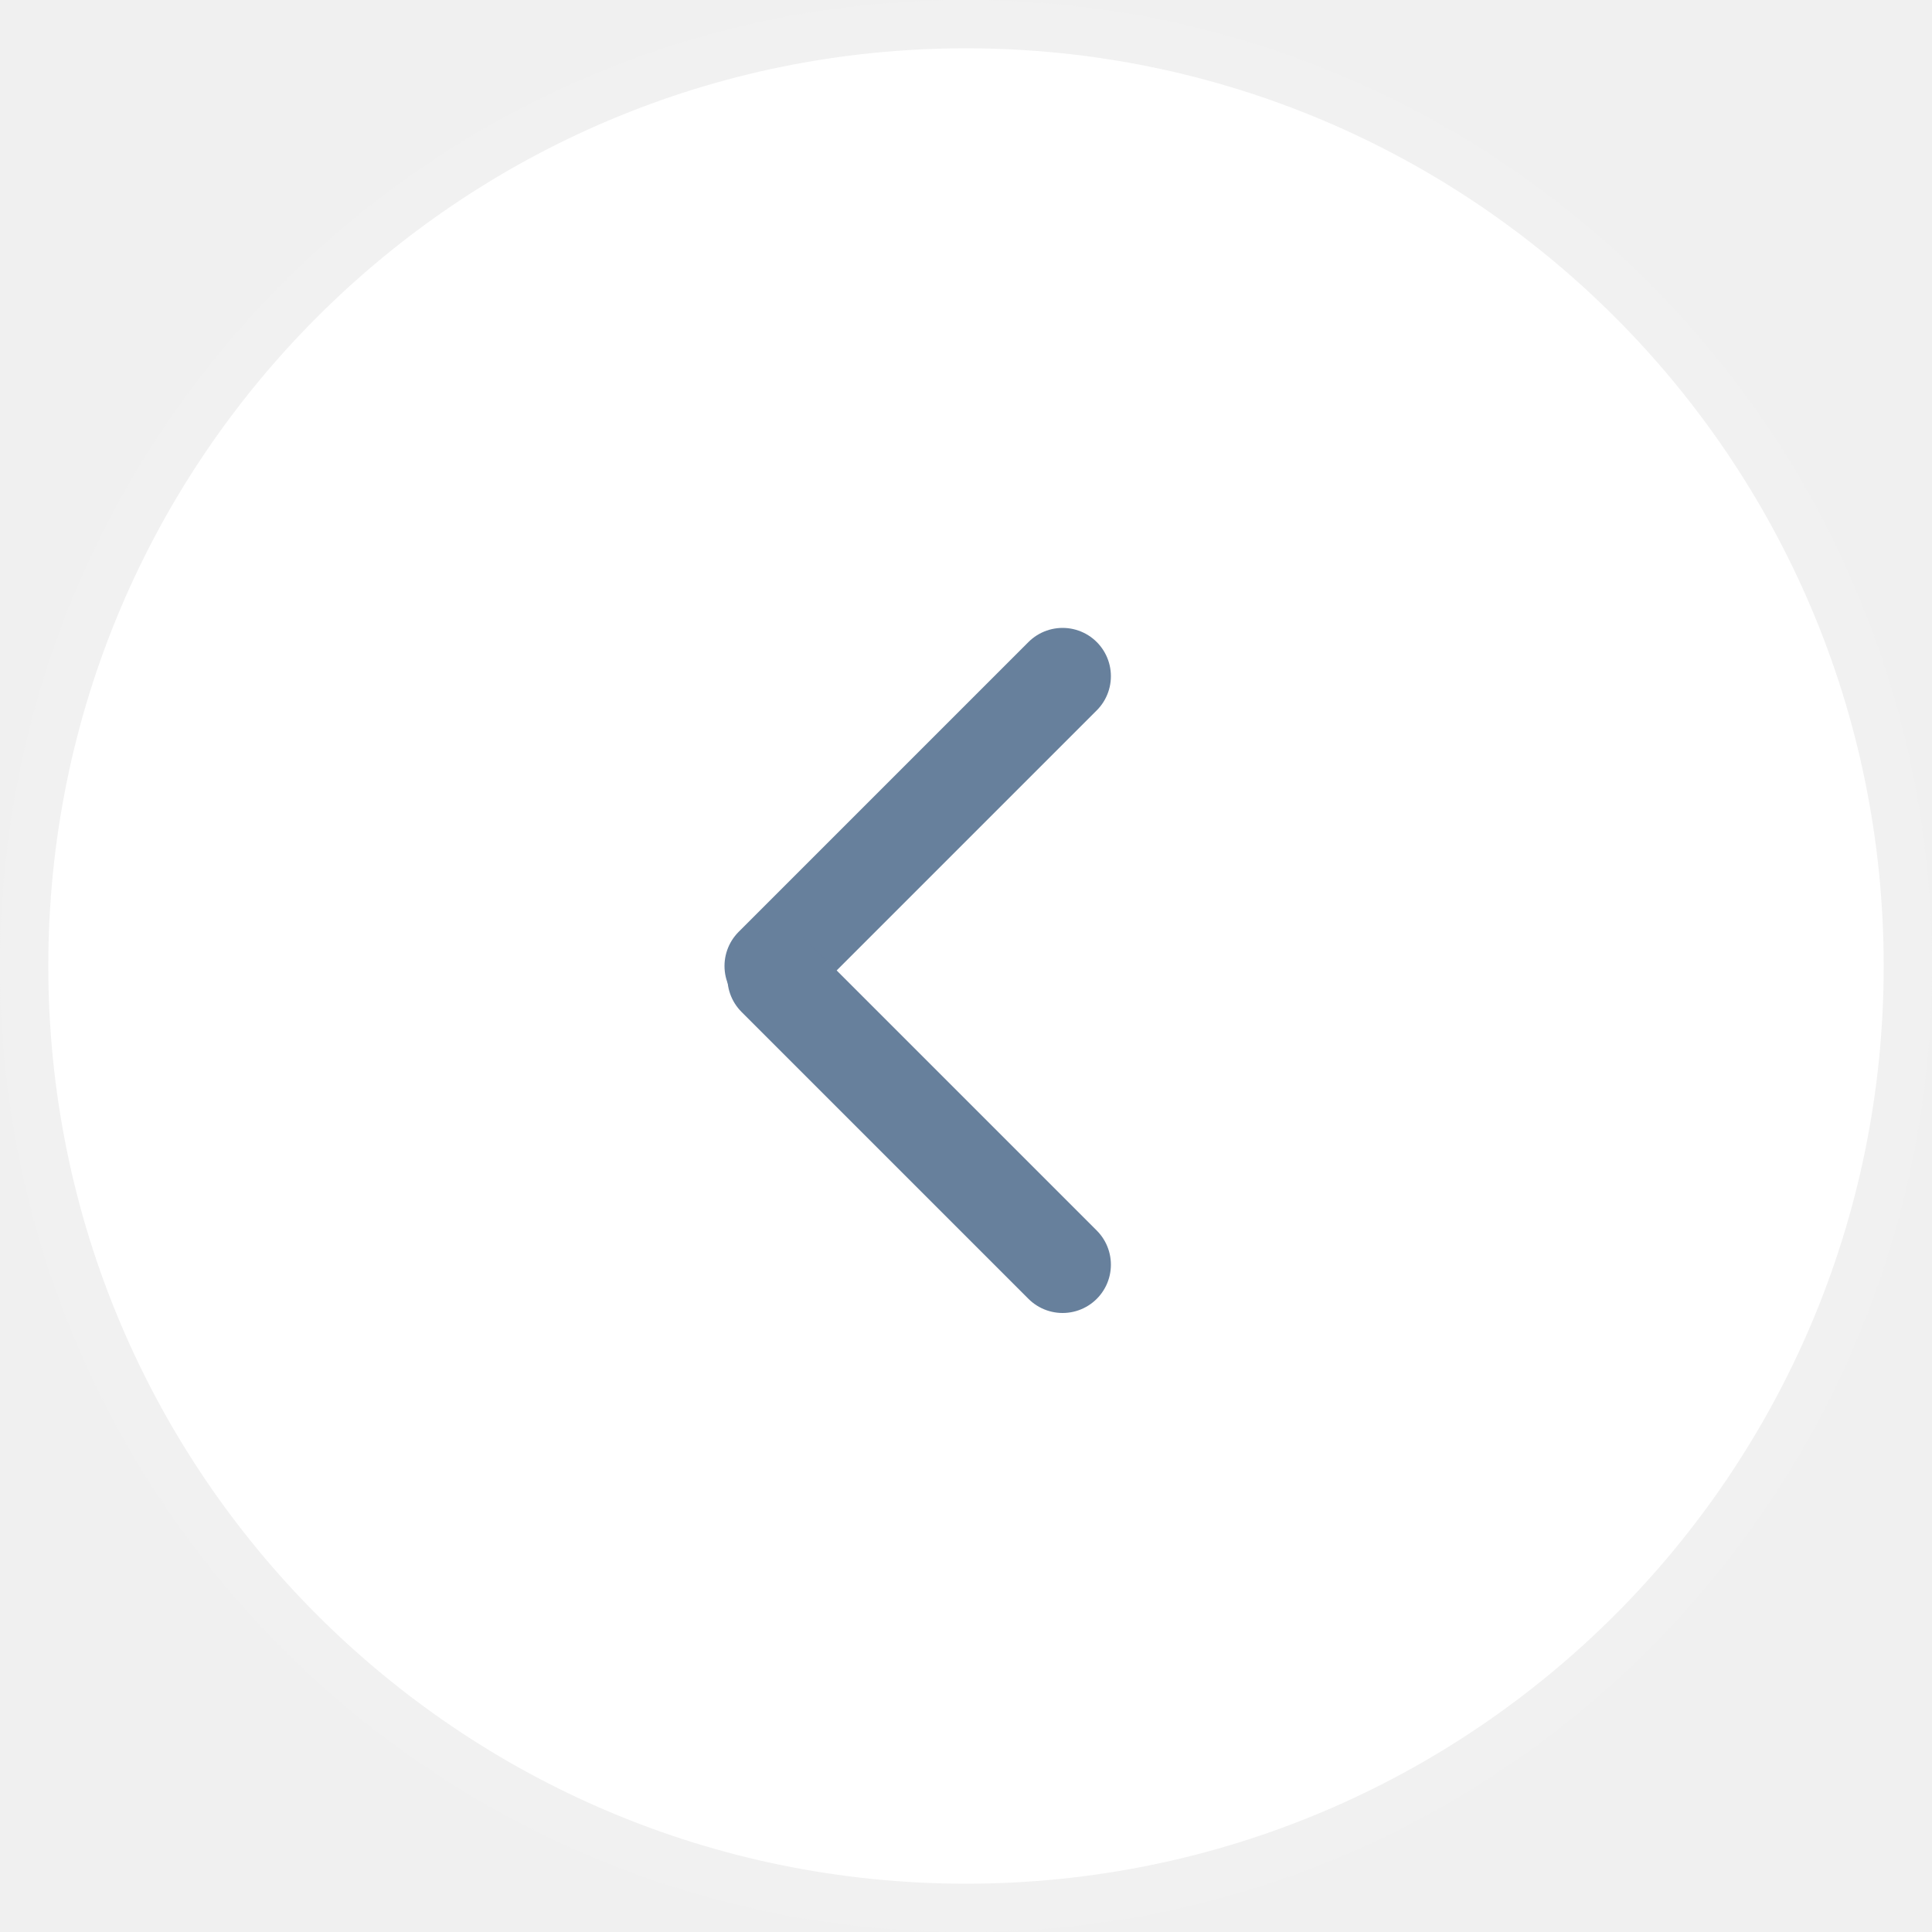
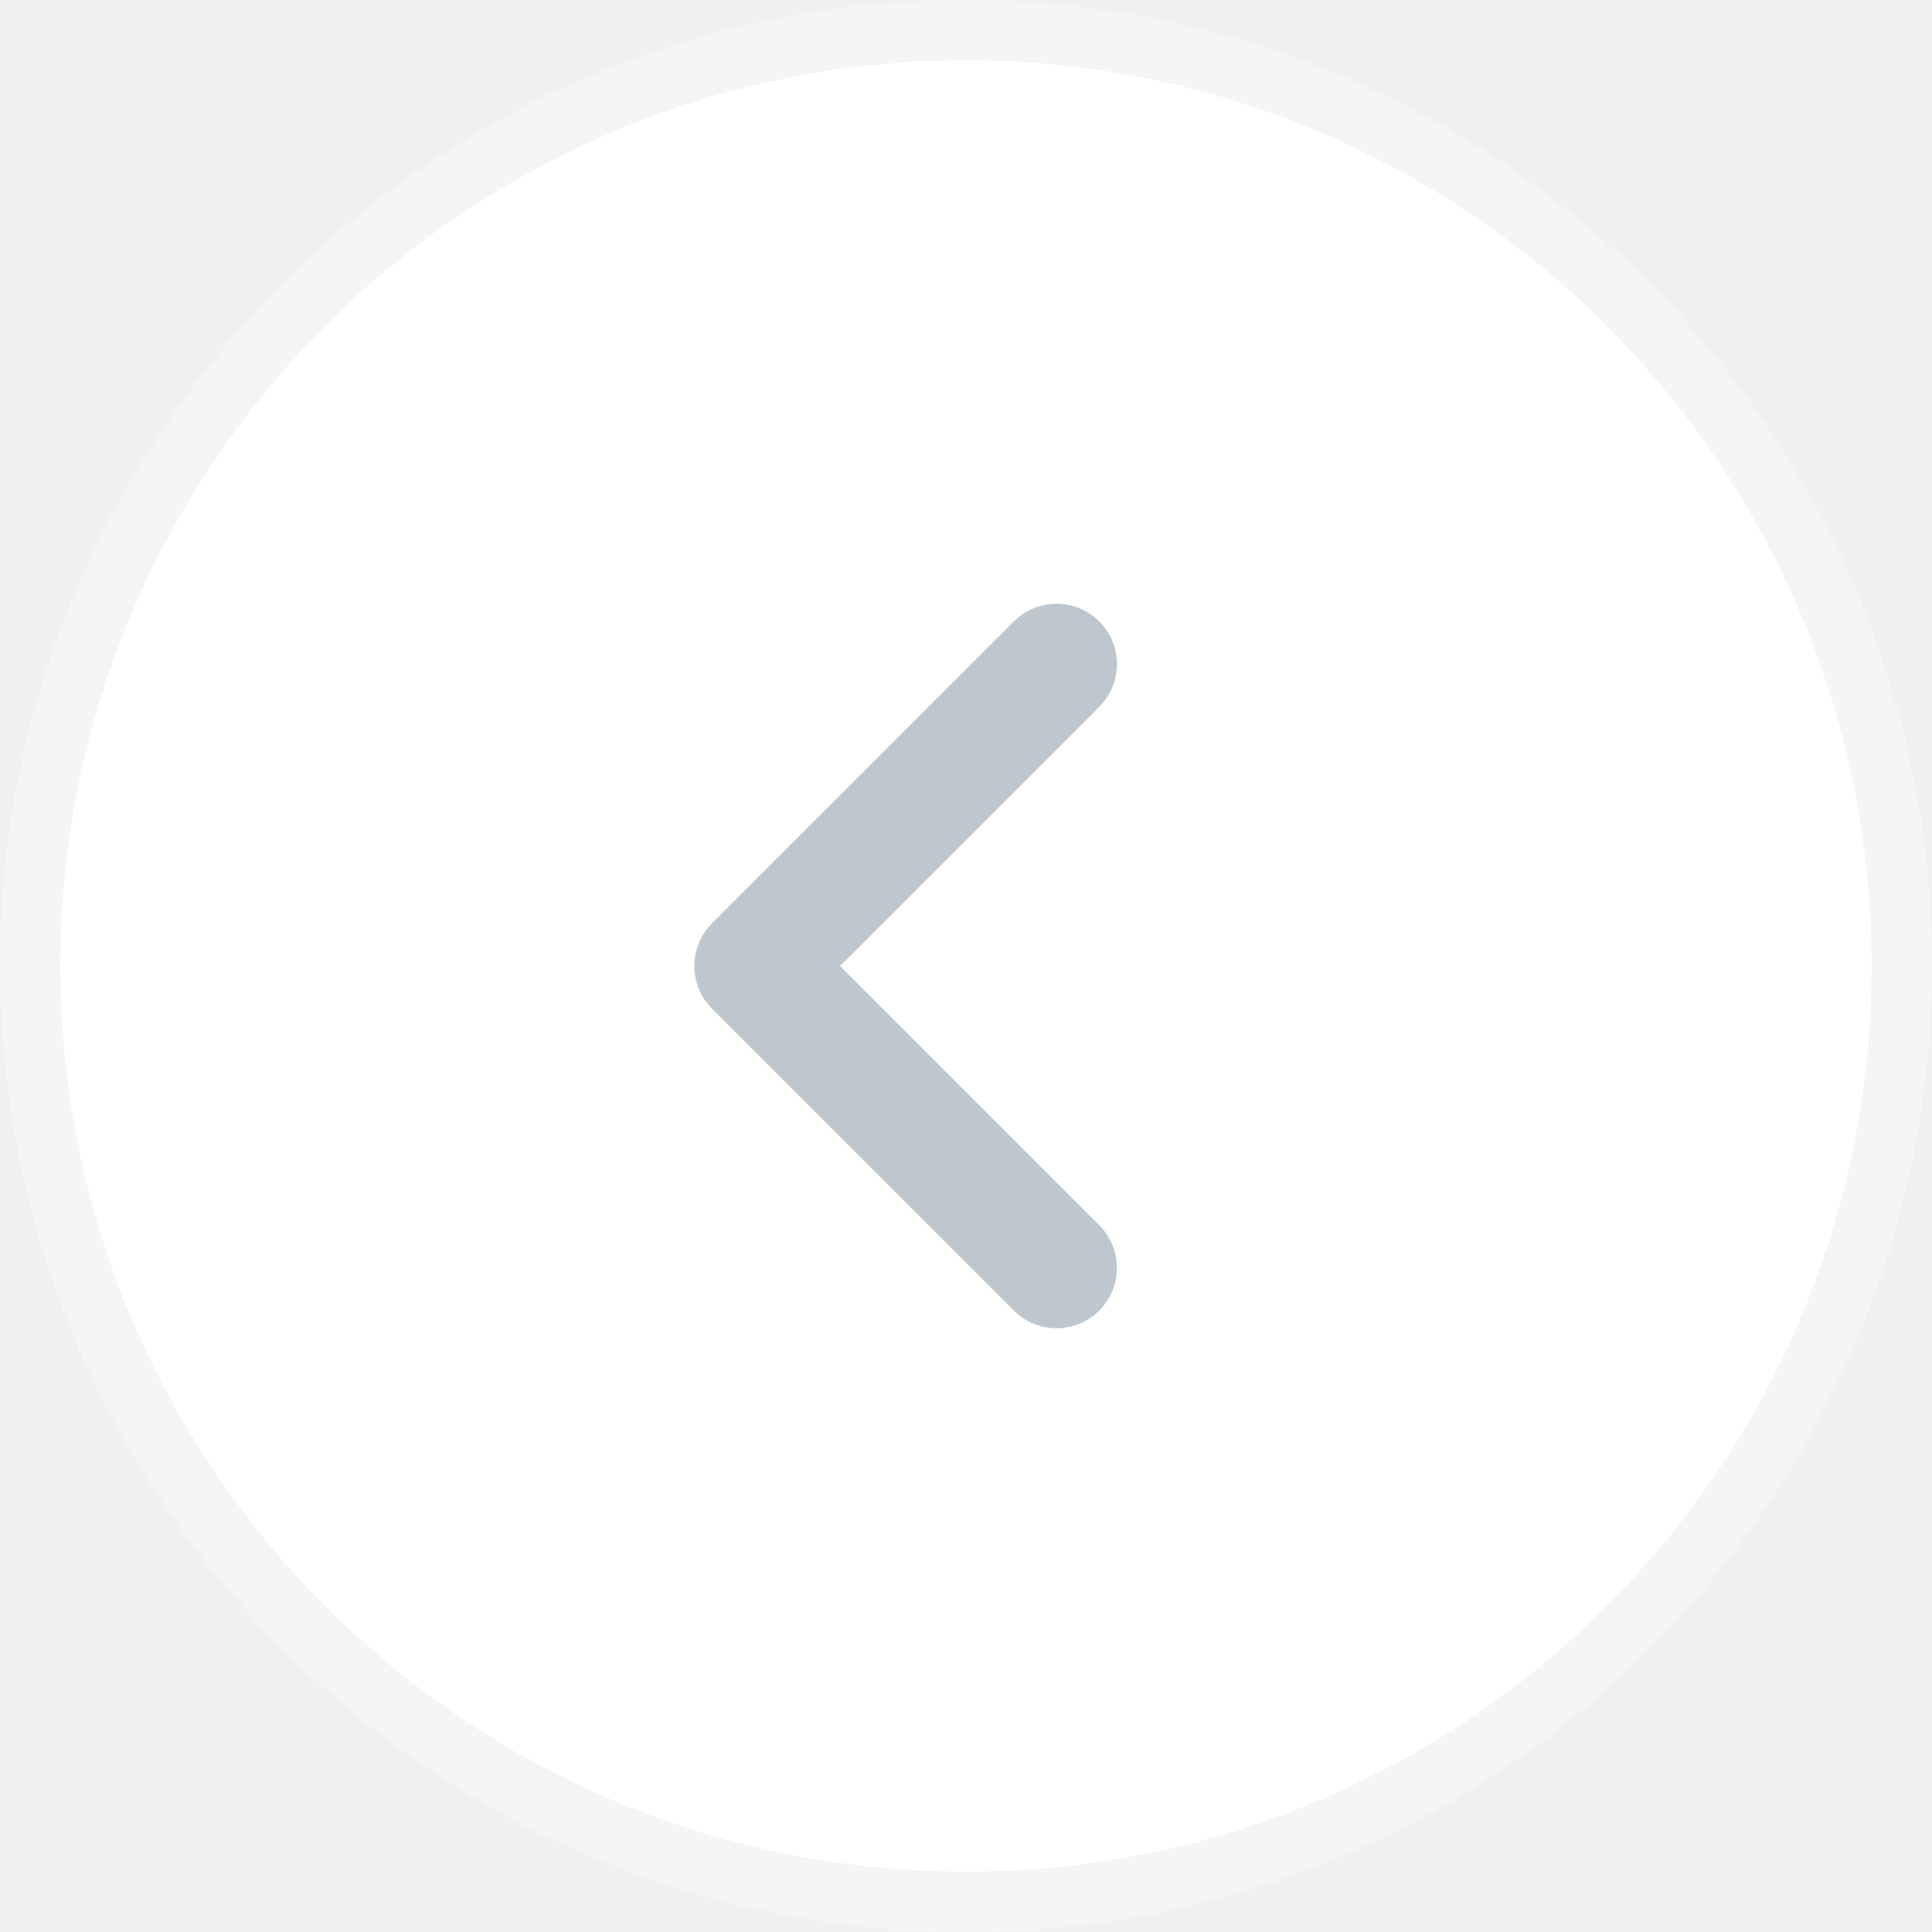
- <svg xmlns="http://www.w3.org/2000/svg" width="40" height="40" viewBox="0 0 40 40" fill="none">
-   <path d="M0.5 20C0.5 9.23 9.23 0.5 20 0.5C30.77 0.5 39.5 9.23 39.5 20C39.5 30.77 30.77 39.5 20 39.5C9.23 39.5 0.5 30.77 0.5 20Z" fill="white" />
-   <path d="M0.5 20C0.5 9.23 9.23 0.5 20 0.5C30.77 0.5 39.5 9.23 39.5 20C39.5 30.77 30.77 39.5 20 39.5C9.23 39.5 0.5 30.77 0.5 20Z" stroke="#F1F1F1" />
-   <path d="M22 14L16 20" stroke="#67809C" stroke-width="2" stroke-linecap="round" />
-   <path d="M22 26.184L16.06 20.244" stroke="#67809C" stroke-width="2" stroke-linecap="round" />
+ <svg xmlns="http://www.w3.org/2000/svg" width="32" height="32" viewBox="0 0 32 32" fill="none">
+   <path d="M31.5 16C31.5 7.44 24.56 0.5 16 0.5C7.44 0.5 0.5 7.44 0.5 16C0.5 24.56 7.44 31.5 16 31.5C24.56 31.5 31.5 24.56 31.5 16Z" fill="white" />
+   <path d="M31.5 16C31.5 7.44 24.56 0.5 16 0.5C7.44 0.5 0.5 7.44 0.5 16C0.5 24.56 7.44 31.5 16 31.5C24.56 31.5 31.5 24.56 31.5 16Z" stroke="#F5F5F5" />
+   <path d="M17.5 21L12.5 16L17.5 11" stroke="#BEC7CD" stroke-width="2" stroke-linecap="round" stroke-linejoin="round" />
</svg>
